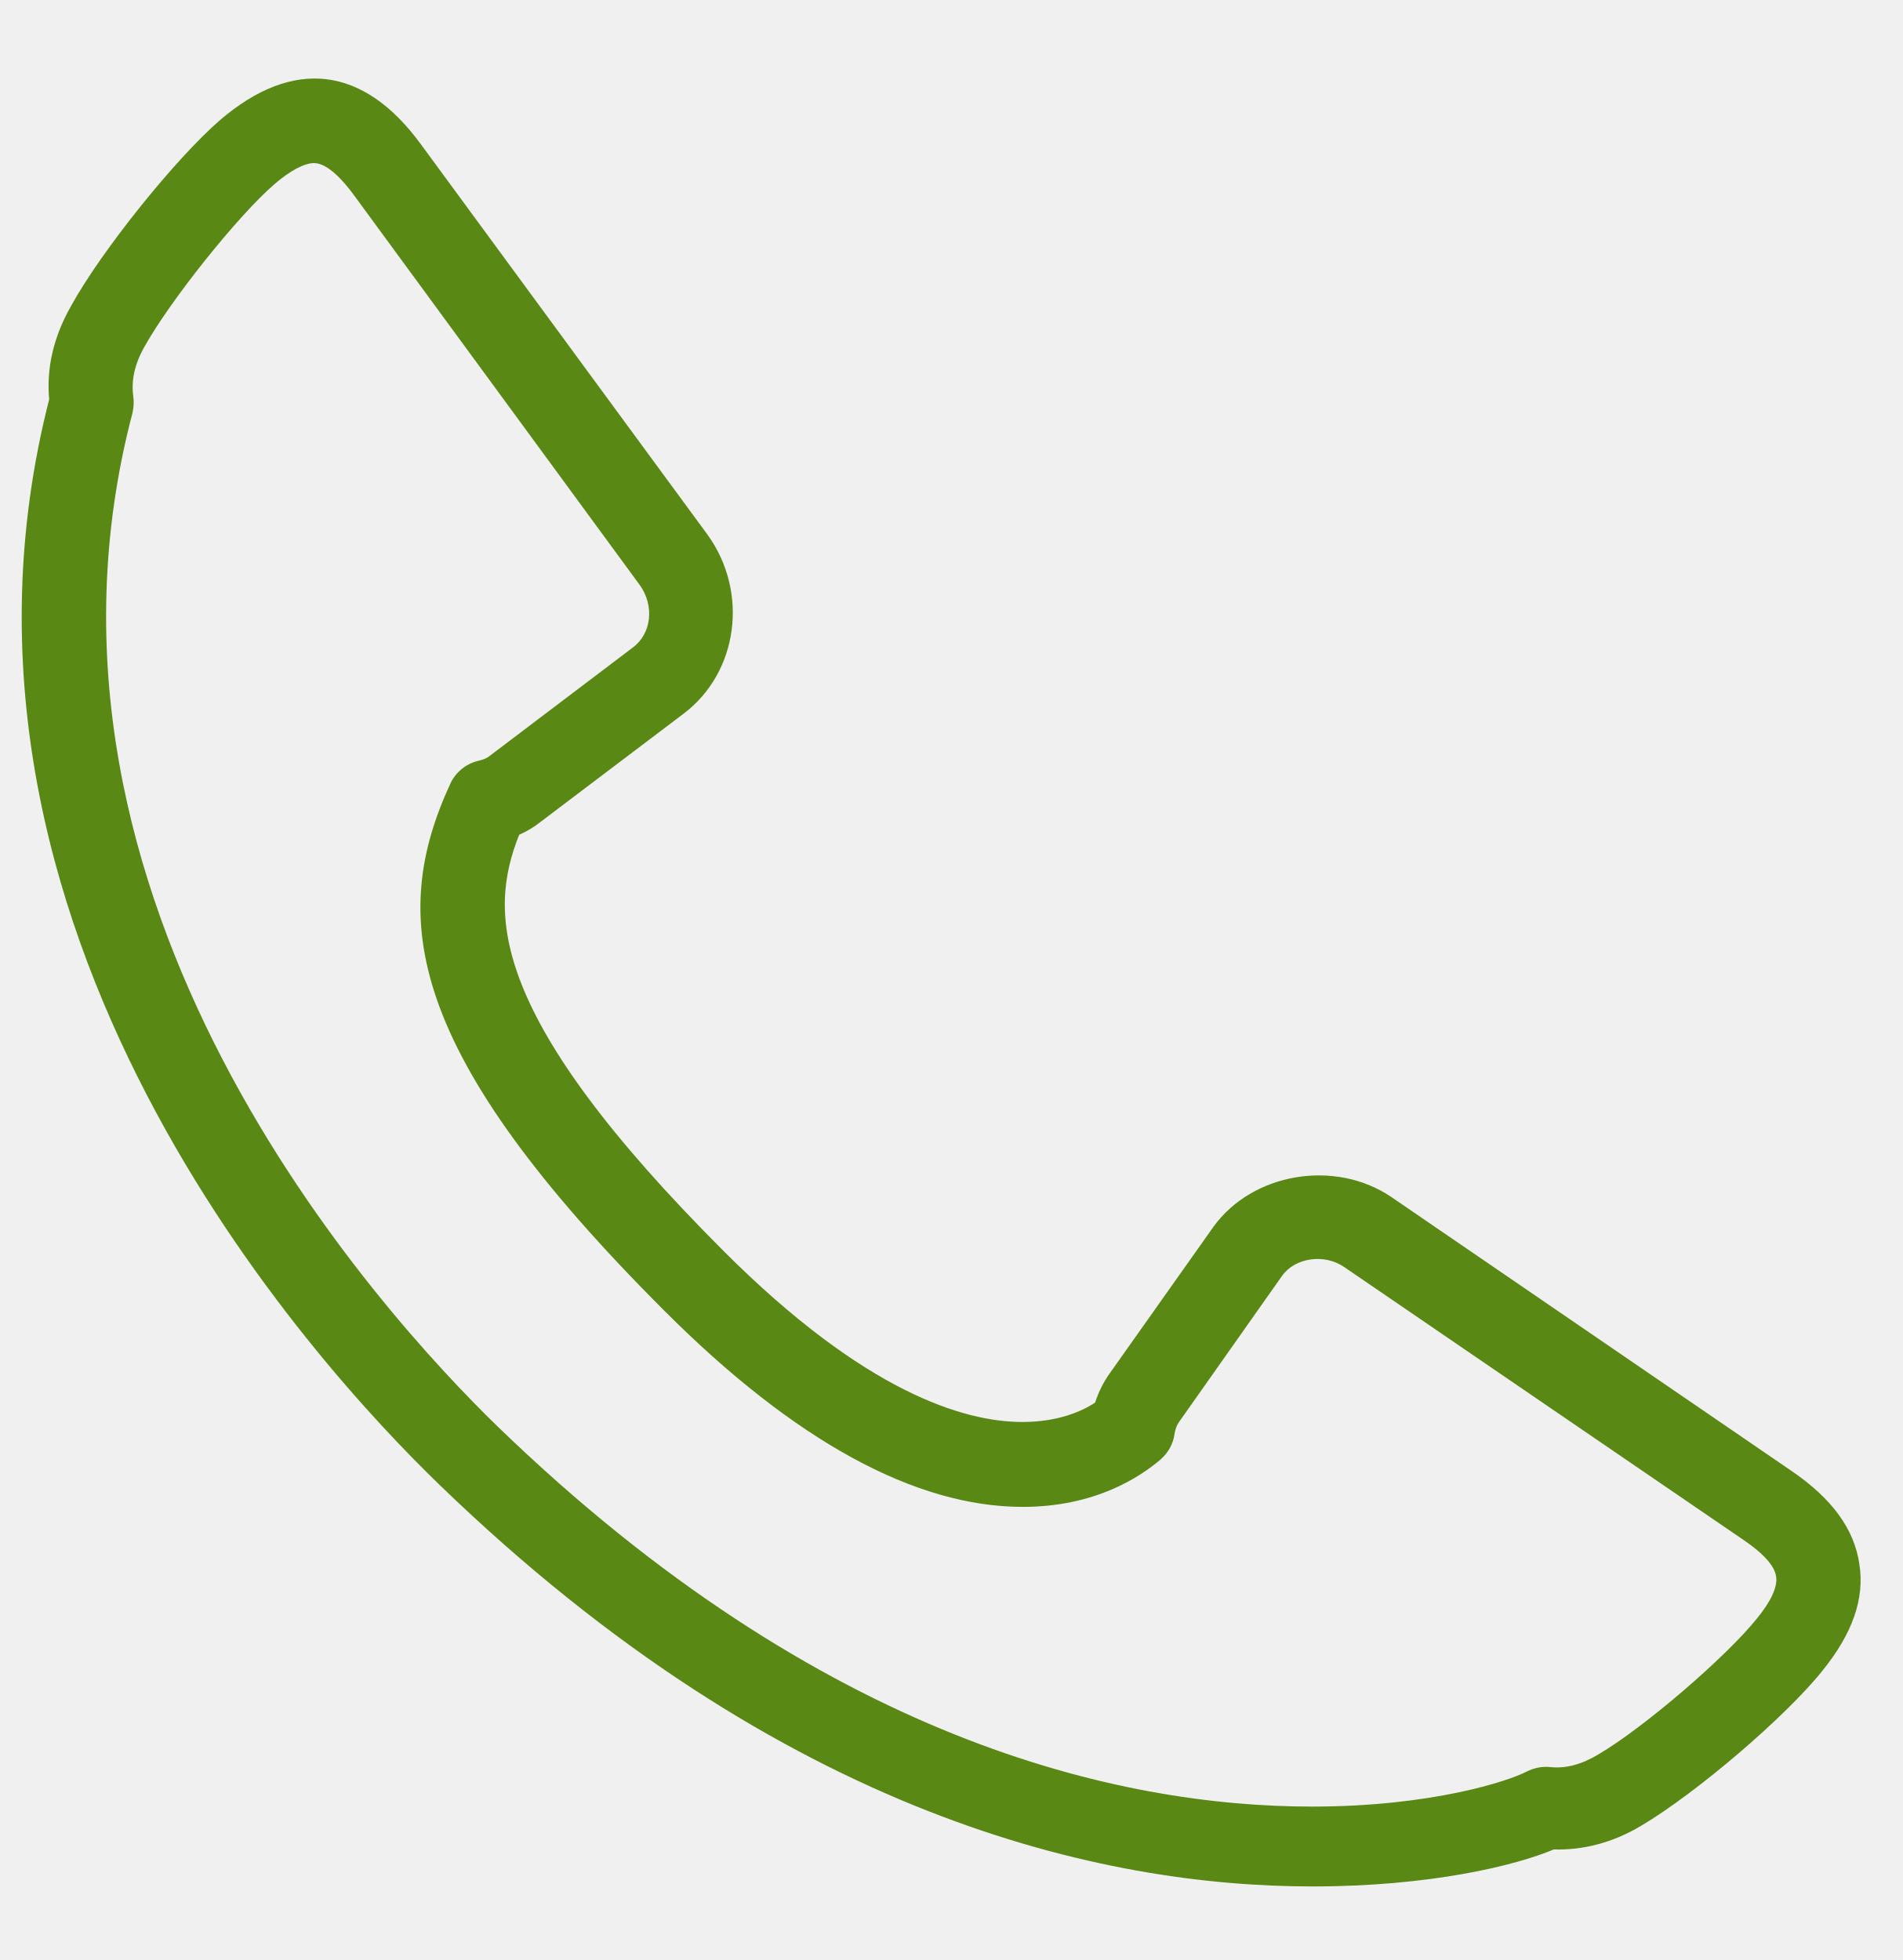
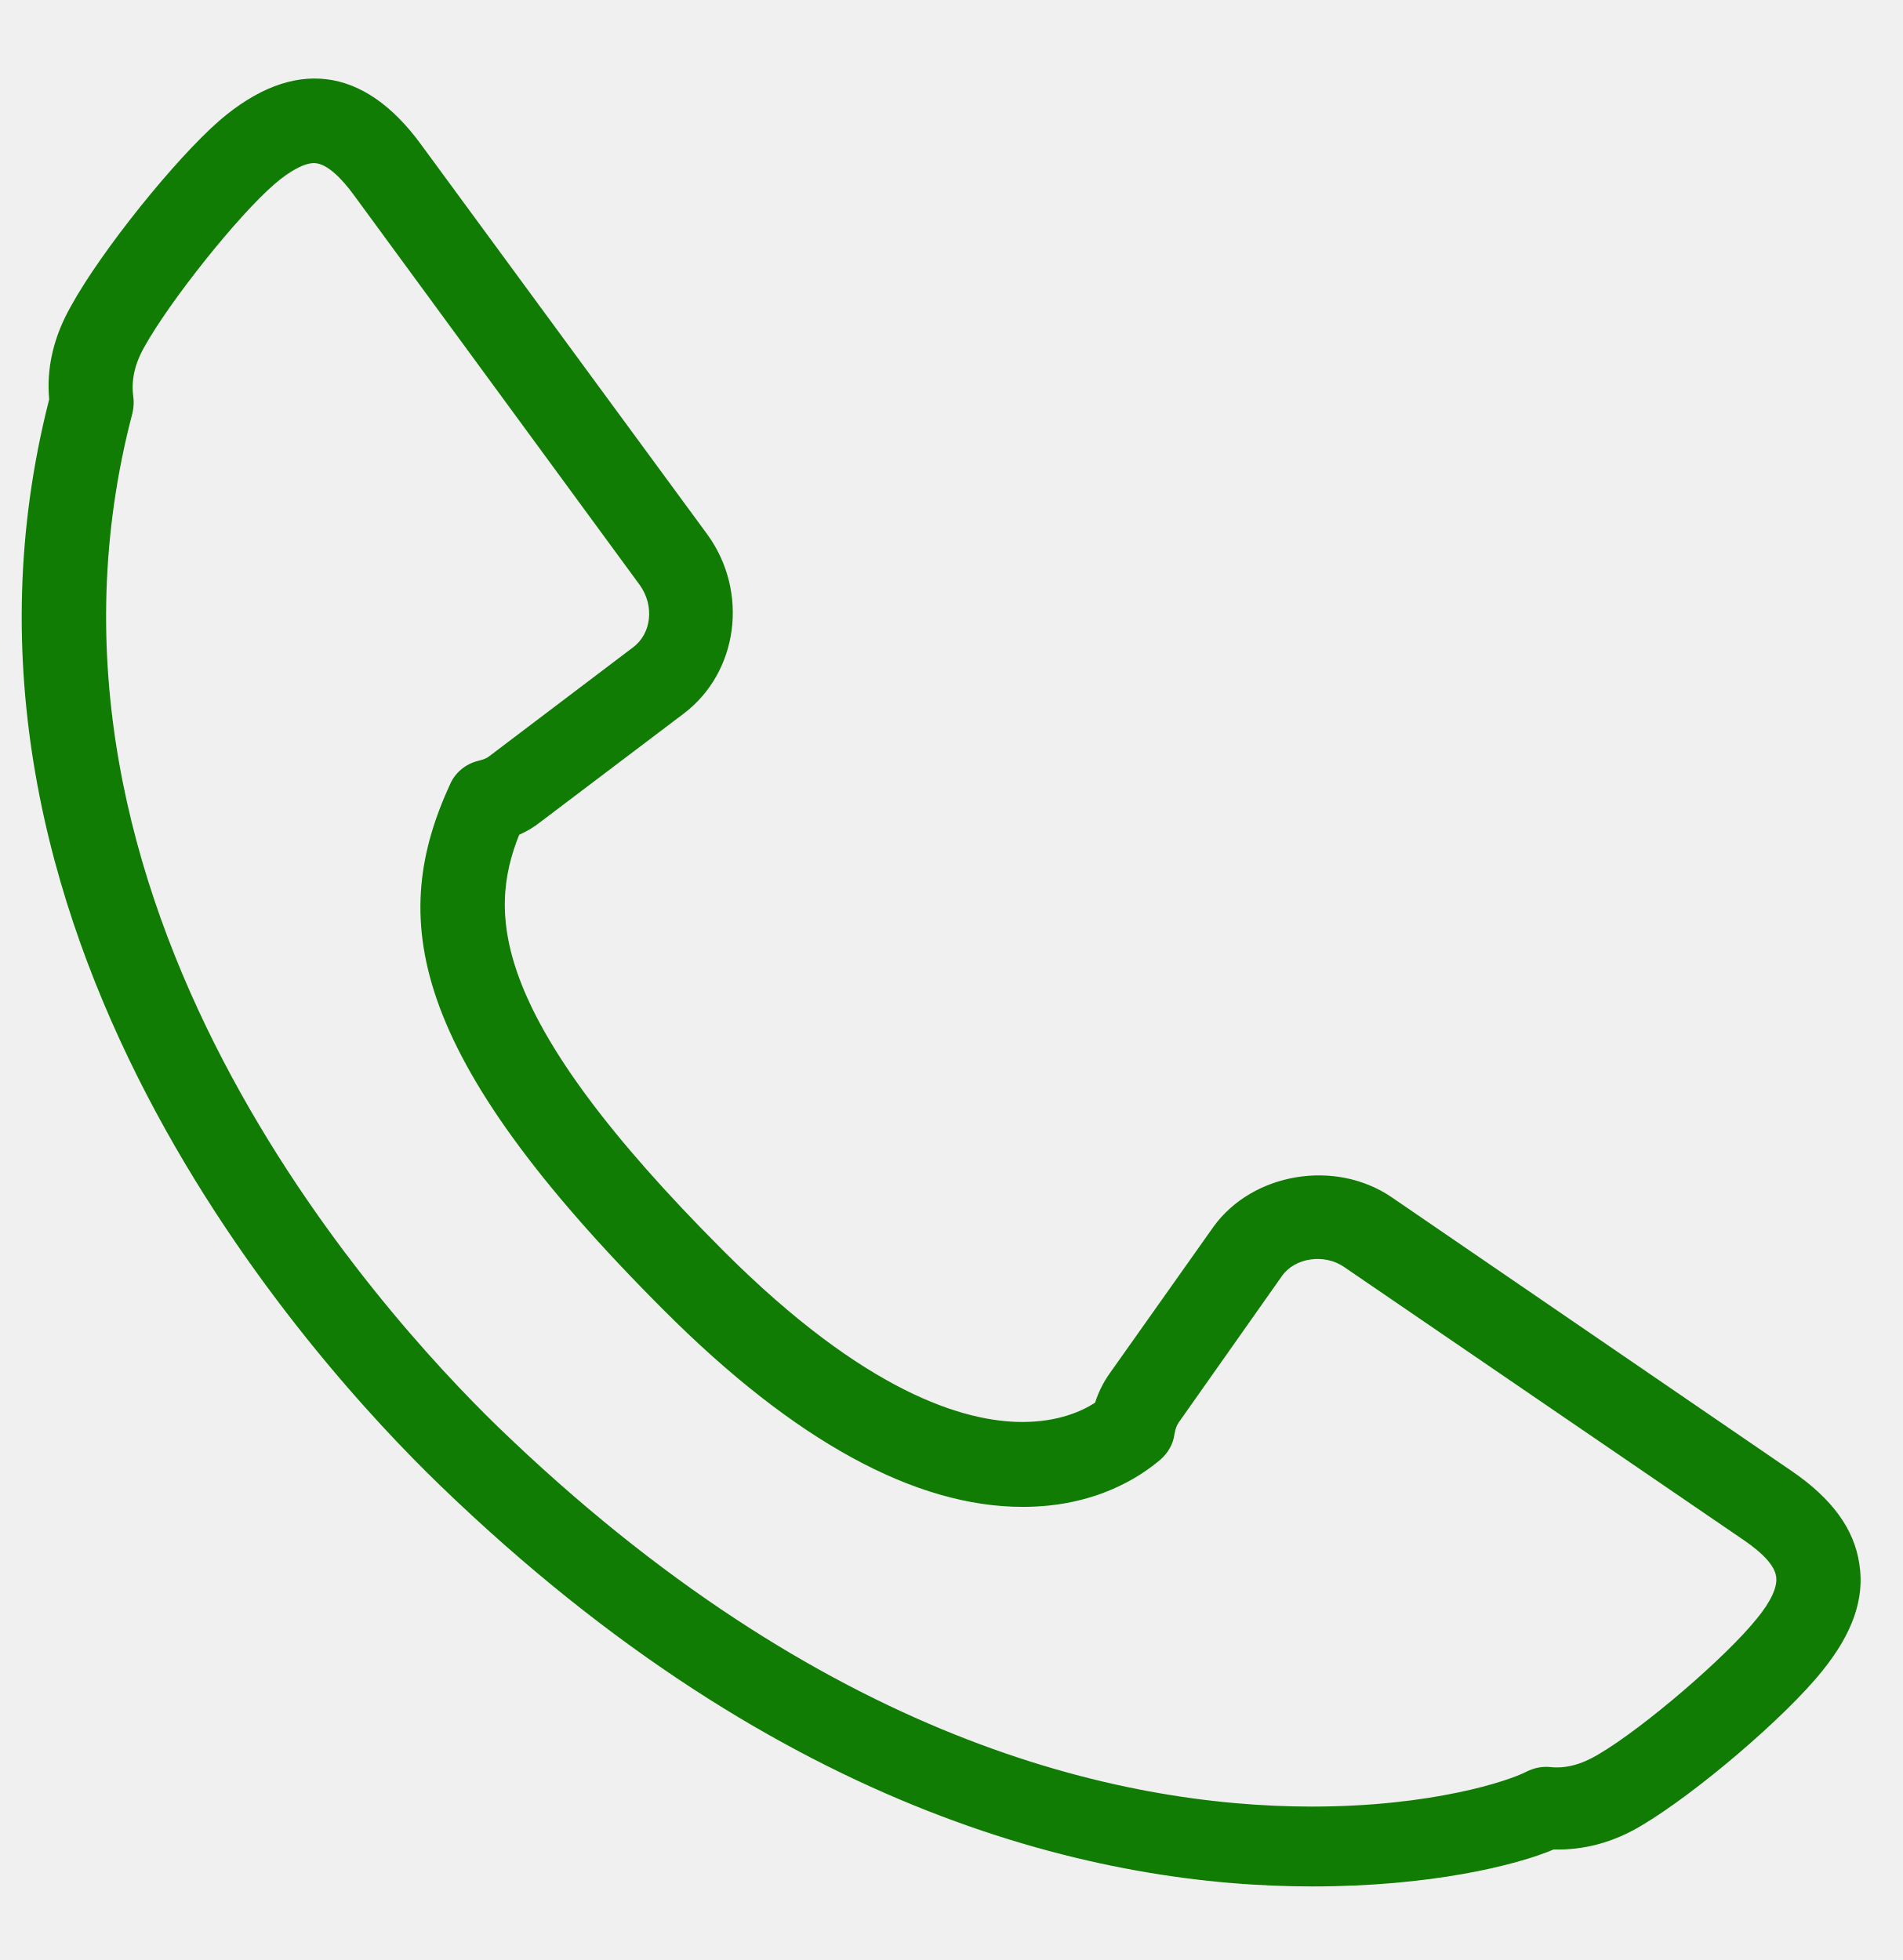
<svg xmlns="http://www.w3.org/2000/svg" version="1.1" x="0px" y="0px" viewBox="0 0 45.25 46.63" style="enable-background:new 0 0 45.25 46.63;" xml:space="preserve">
  <style type="text/css">
- 	.st0{fill:#598814;}
+ 	.st0{fill:#107c03}
	.st2{fill:#FFFFFF;}
- 	.st3{fill:#598814;}
+ 	.st3{fill:#107c03}
</style>
  <g id="bg">
</g>
  <g id="icons">
    <path class="st3" d="M42.61,34.99l-9.51-6.51c-1.34-0.91-3.3-0.58-4.23,0.7l-2.47,3.49c-0.15,0.21-0.27,0.45-0.35,0.7   c-0.32,0.21-0.89,0.46-1.73,0.46c-1.38,0-3.74-0.7-7.1-4.06c-5.58-5.58-5.62-8.03-4.87-9.91c0.18-0.08,0.35-0.18,0.5-0.3l3.41-2.58   c1.3-0.98,1.56-2.89,0.57-4.26l-6.82-9.29C8.65,1.57,6.98,1.36,5.23,2.86C4.17,3.78,2.41,5.97,1.69,7.28C1.28,8,1.1,8.75,1.17,9.5   c-3.21,12.56,6.29,22.93,9.29,25.83c8.2,7.93,15.81,9.55,20.76,9.55c0,0,0,0,0,0c2.81,0,4.84-0.5,5.74-0.88   c0.7,0.02,1.41-0.16,2.09-0.57c1.3-0.77,3.43-2.59,4.3-3.68c0.72-0.89,1.01-1.72,0.88-2.54C44.11,36.38,43.58,35.65,42.61,34.99z    M41.79,38.51c-0.72,0.9-2.68,2.59-3.77,3.23c-0.4,0.24-0.78,0.34-1.14,0.3c-0.2-0.02-0.39,0.02-0.57,0.11   c-0.42,0.22-2.25,0.83-5.1,0.83h0c-4.58,0-11.65-1.57-19.37-9.04C9.04,31.22,0.1,21.44,3.15,9.83c0.03-0.13,0.04-0.27,0.02-0.4   C3.12,9.05,3.2,8.67,3.43,8.26c0.61-1.1,2.23-3.13,3.1-3.88c0.37-0.32,0.71-0.5,0.94-0.5c0.32,0,0.69,0.41,0.94,0.75l6.81,9.29   c0.35,0.49,0.28,1.15-0.16,1.48l-3.42,2.59c-0.06,0.05-0.14,0.08-0.26,0.11c-0.3,0.07-0.55,0.28-0.67,0.55   C9.26,21.8,9.61,25,15.82,31.2c3.08,3.08,5.95,4.65,8.51,4.65c1.72,0,2.79-0.71,3.28-1.13c0.18-0.16,0.3-0.37,0.33-0.61   c0.02-0.11,0.05-0.2,0.1-0.27l2.46-3.49c0.31-0.43,1-0.53,1.47-0.21l9.51,6.5c0.47,0.32,0.74,0.62,0.77,0.87   C42.29,37.74,42.13,38.1,41.79,38.51z" />
  </g>
</svg>
